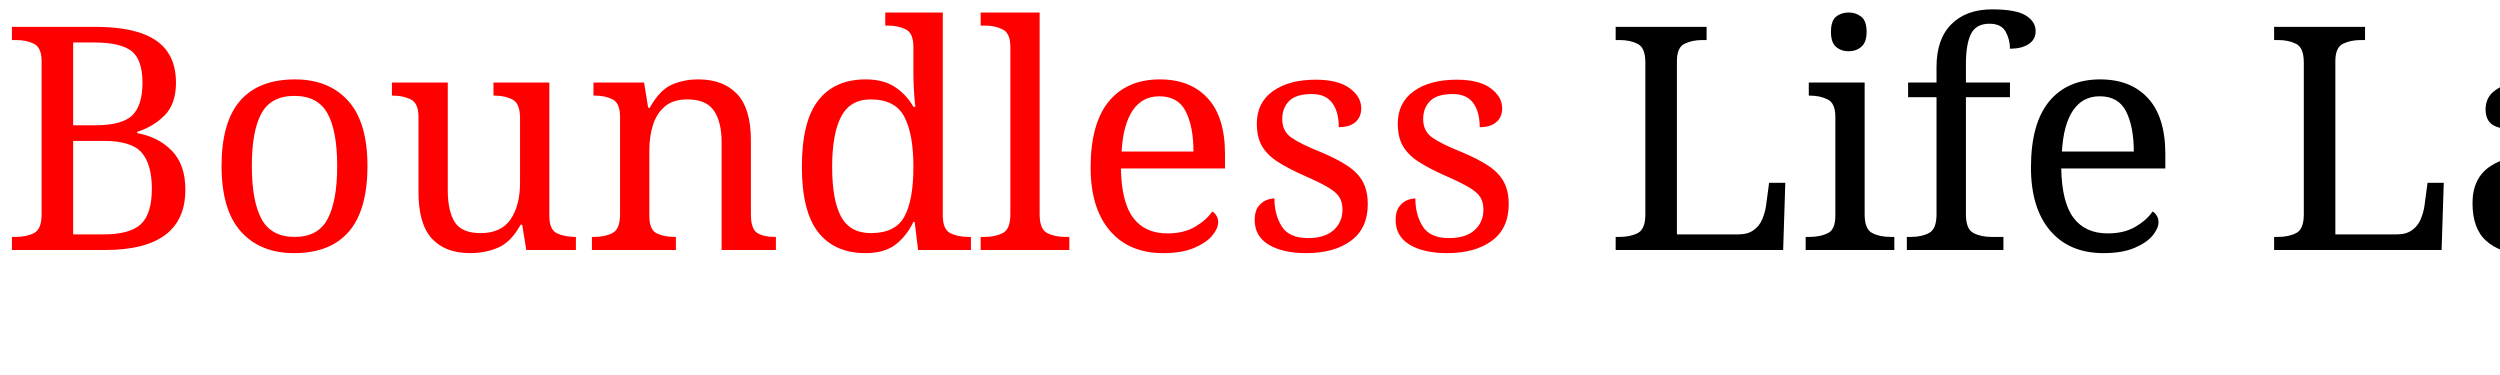
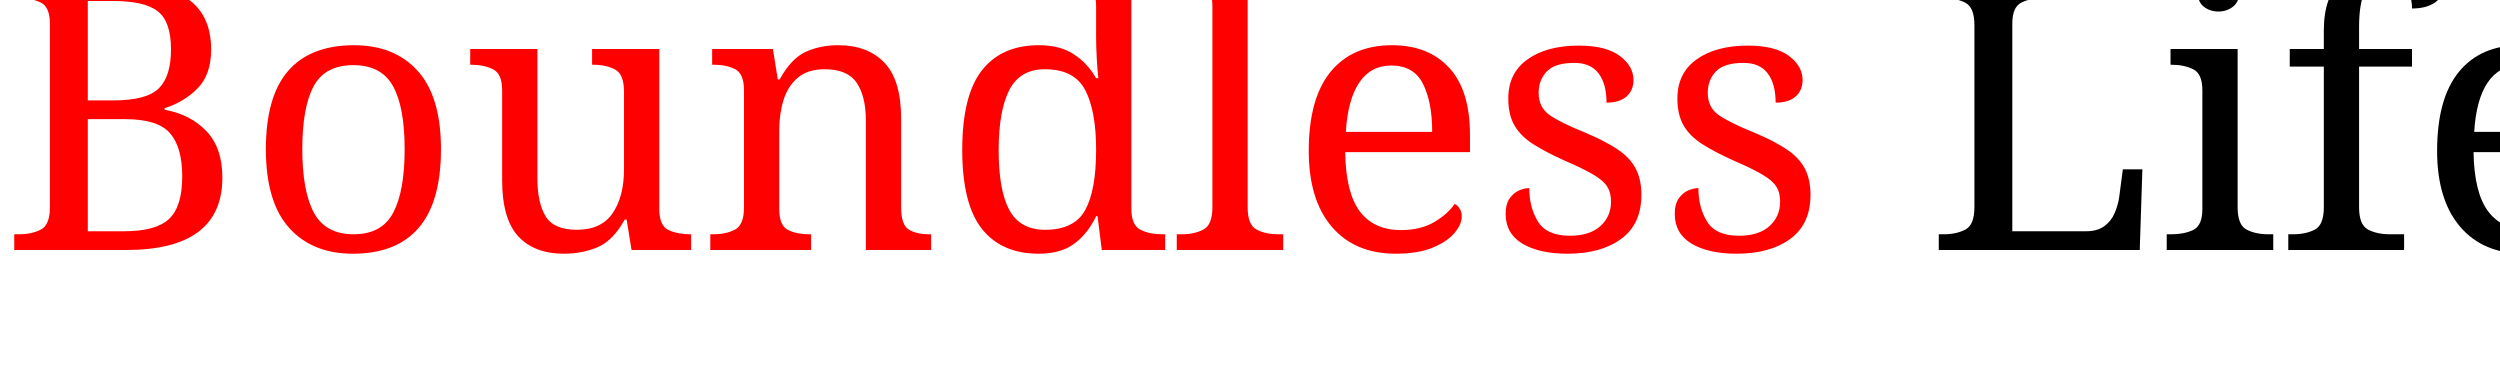
<svg xmlns="http://www.w3.org/2000/svg" width="400" height="60" viewBox="0 0 400 60">
-   <text x="0" y="40" font-family="serif" font-size="50" fill="#000000">
+   <text x="0" y="40" font-family="serif" font-size="60" fill="#000000">
    <tspan fill="#FF0000">Boundless</tspan> Life Lab</text>
</svg>
